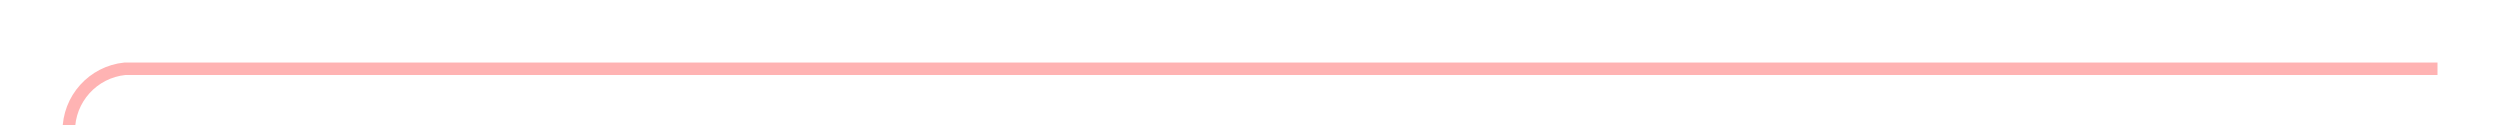
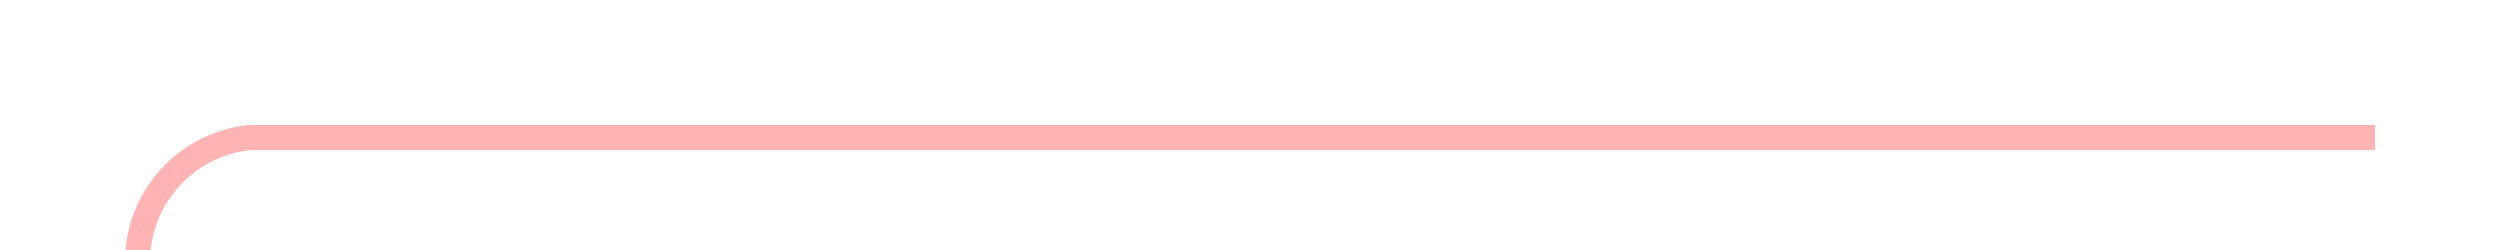
- <svg xmlns="http://www.w3.org/2000/svg" version="1.1" width="200px" height="10px" preserveAspectRatio="xMinYMid meet" viewBox="595 373  200 8">
-   <path d="M 790 377.5  L 605 377.5  A 5 5 0 0 0 600.5 382.5 L 600.5 461  A 5 5 0 0 1 595.5 466.5 L 584 466.5  " stroke-width="1" stroke="#ff0000" fill="none" stroke-opacity="0.298" />
-   <path d="M 585 472  L 585 461  L 584 461  L 584 472  L 585 472  Z " fill-rule="nonzero" fill="#ff0000" stroke="none" fill-opacity="0.298" />
+ <svg xmlns="http://www.w3.org/2000/svg" version="1.1" width="100px" height="10px" preserveAspectRatio="xMinYMid meet" viewBox="695 373  100 8">
+   <path d="M 790 377.5  L 705 377.5  A 5 5 0 0 0 700.5 382.5 L 700.5 389  A 5 5 0 0 1 695.5 394.5 L 685 394.5  " stroke-width="1" stroke="#ff0000" fill="none" stroke-opacity="0.298" />
+   <path d="M 686 400  L 686 389  L 685 389  L 685 400  L 686 400  Z " fill-rule="nonzero" fill="#ff0000" stroke="none" fill-opacity="0.298" />
</svg>
